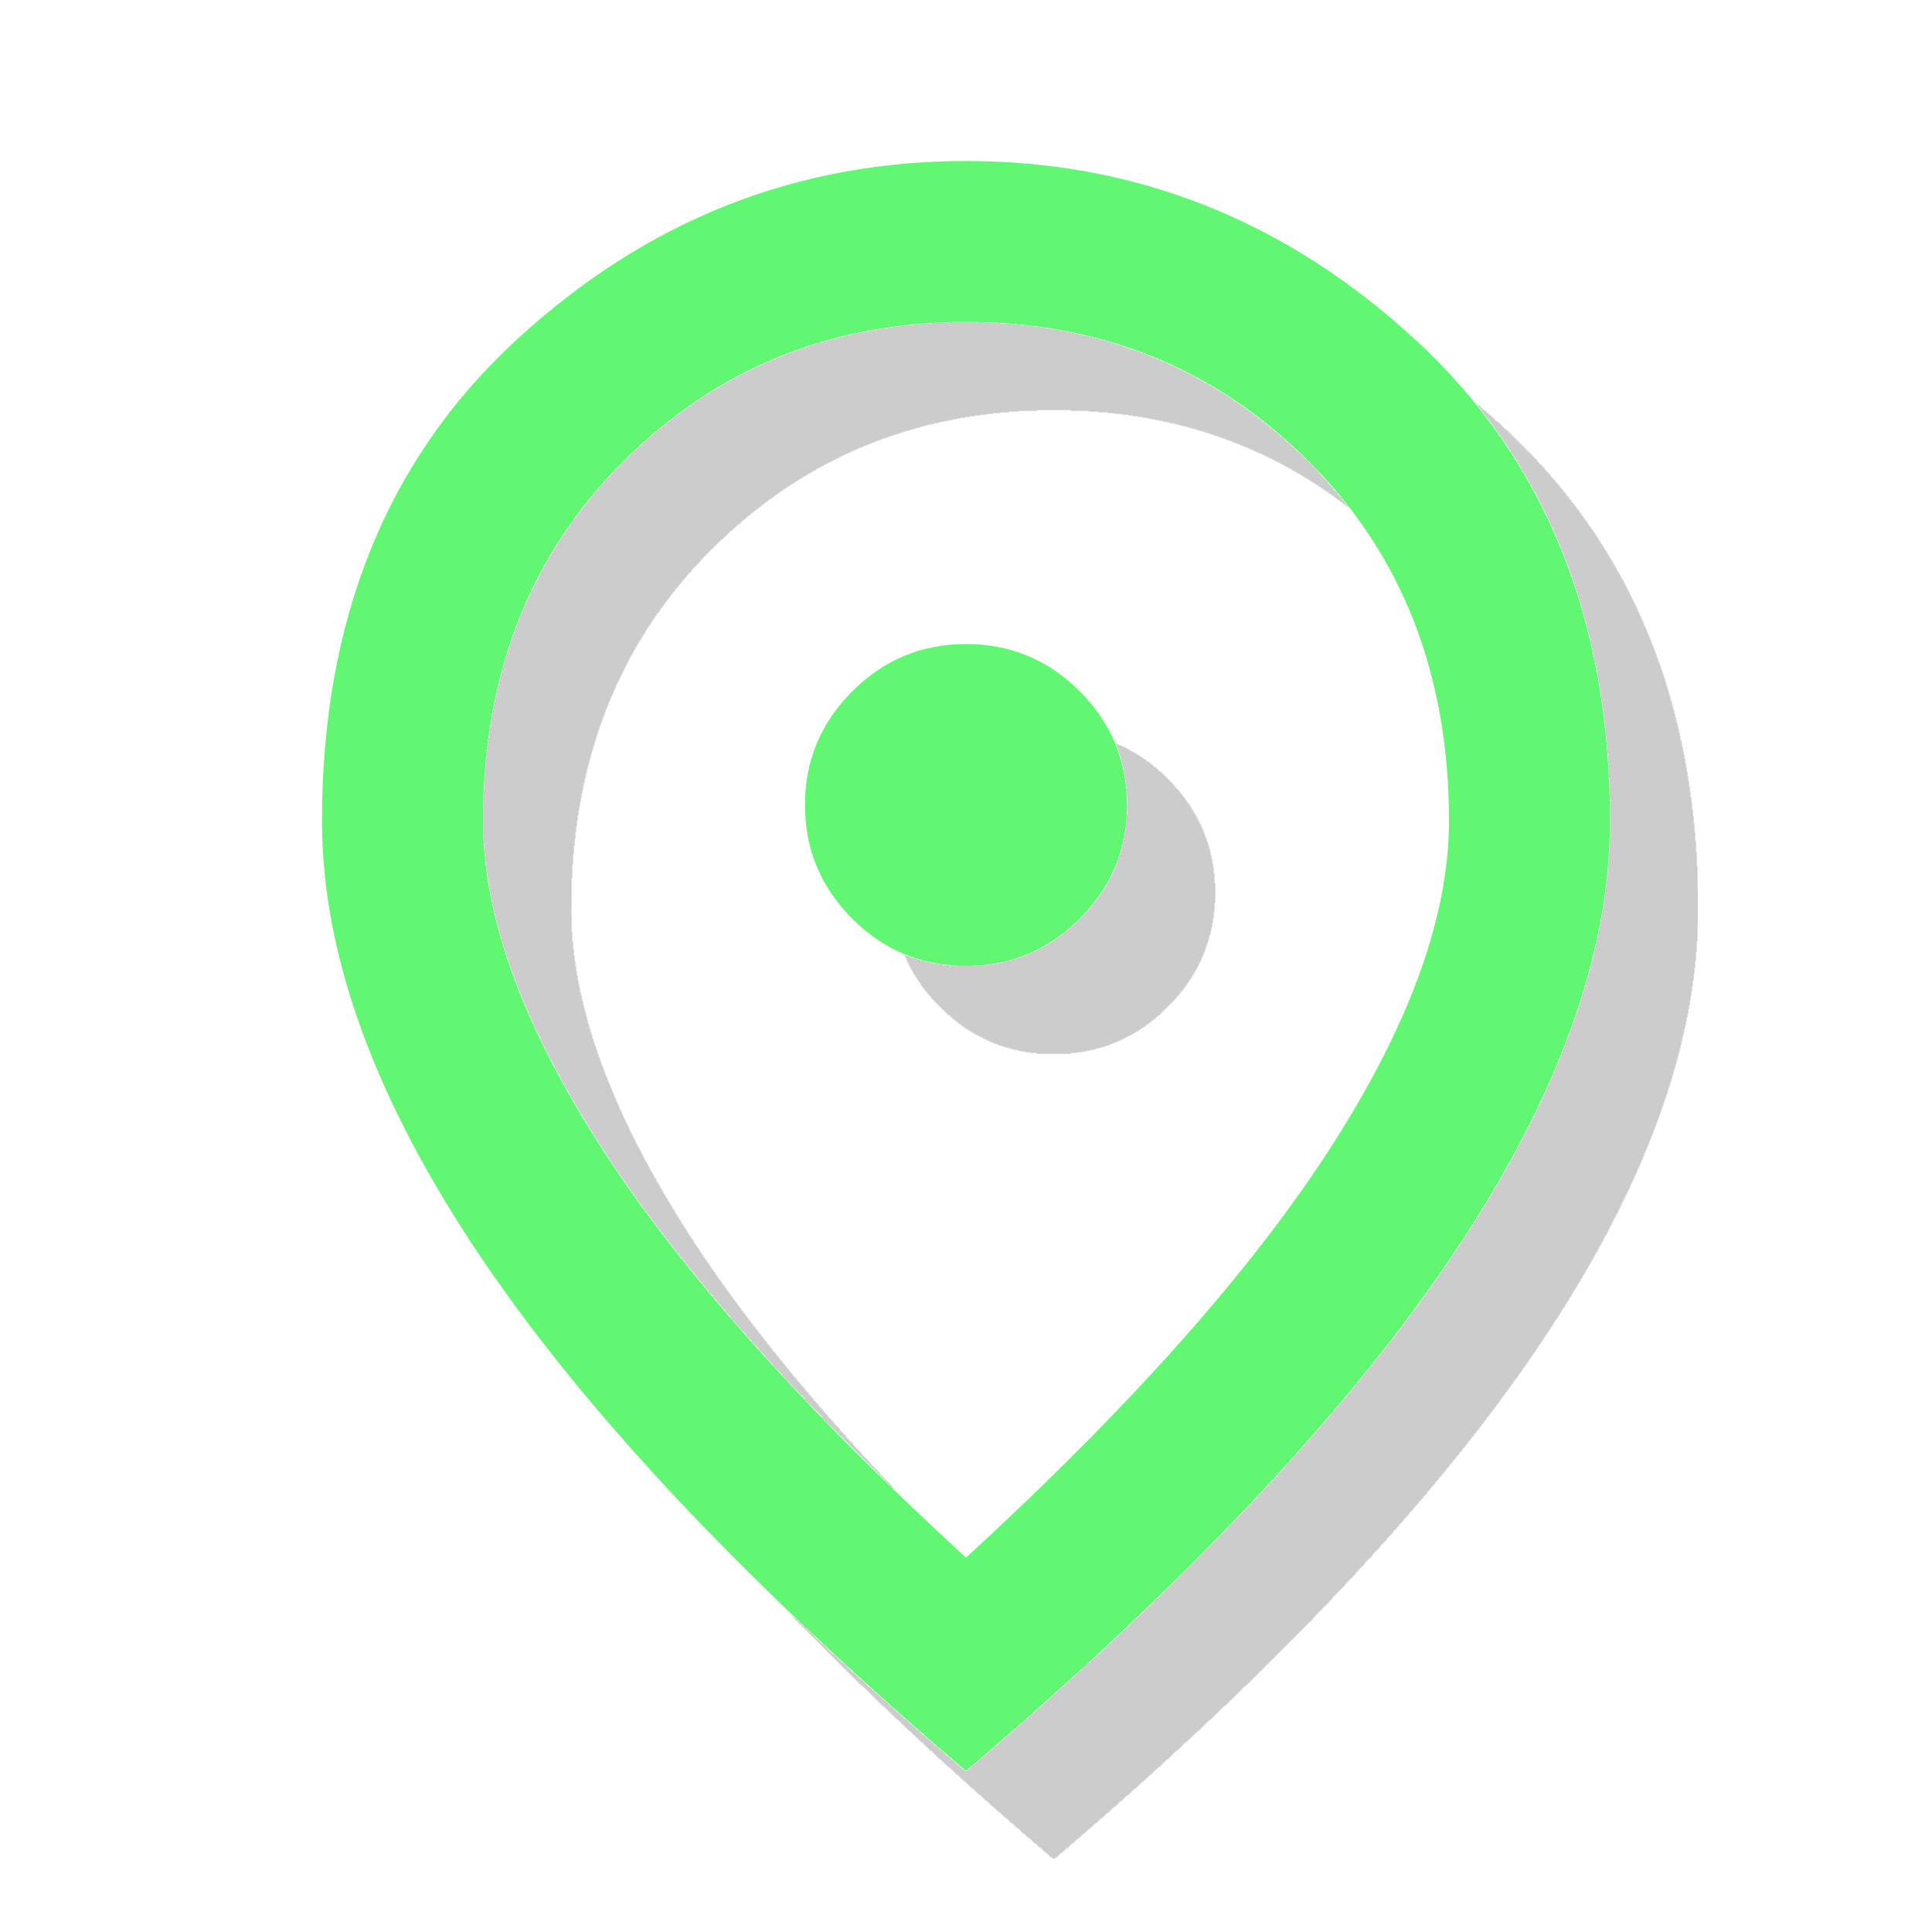
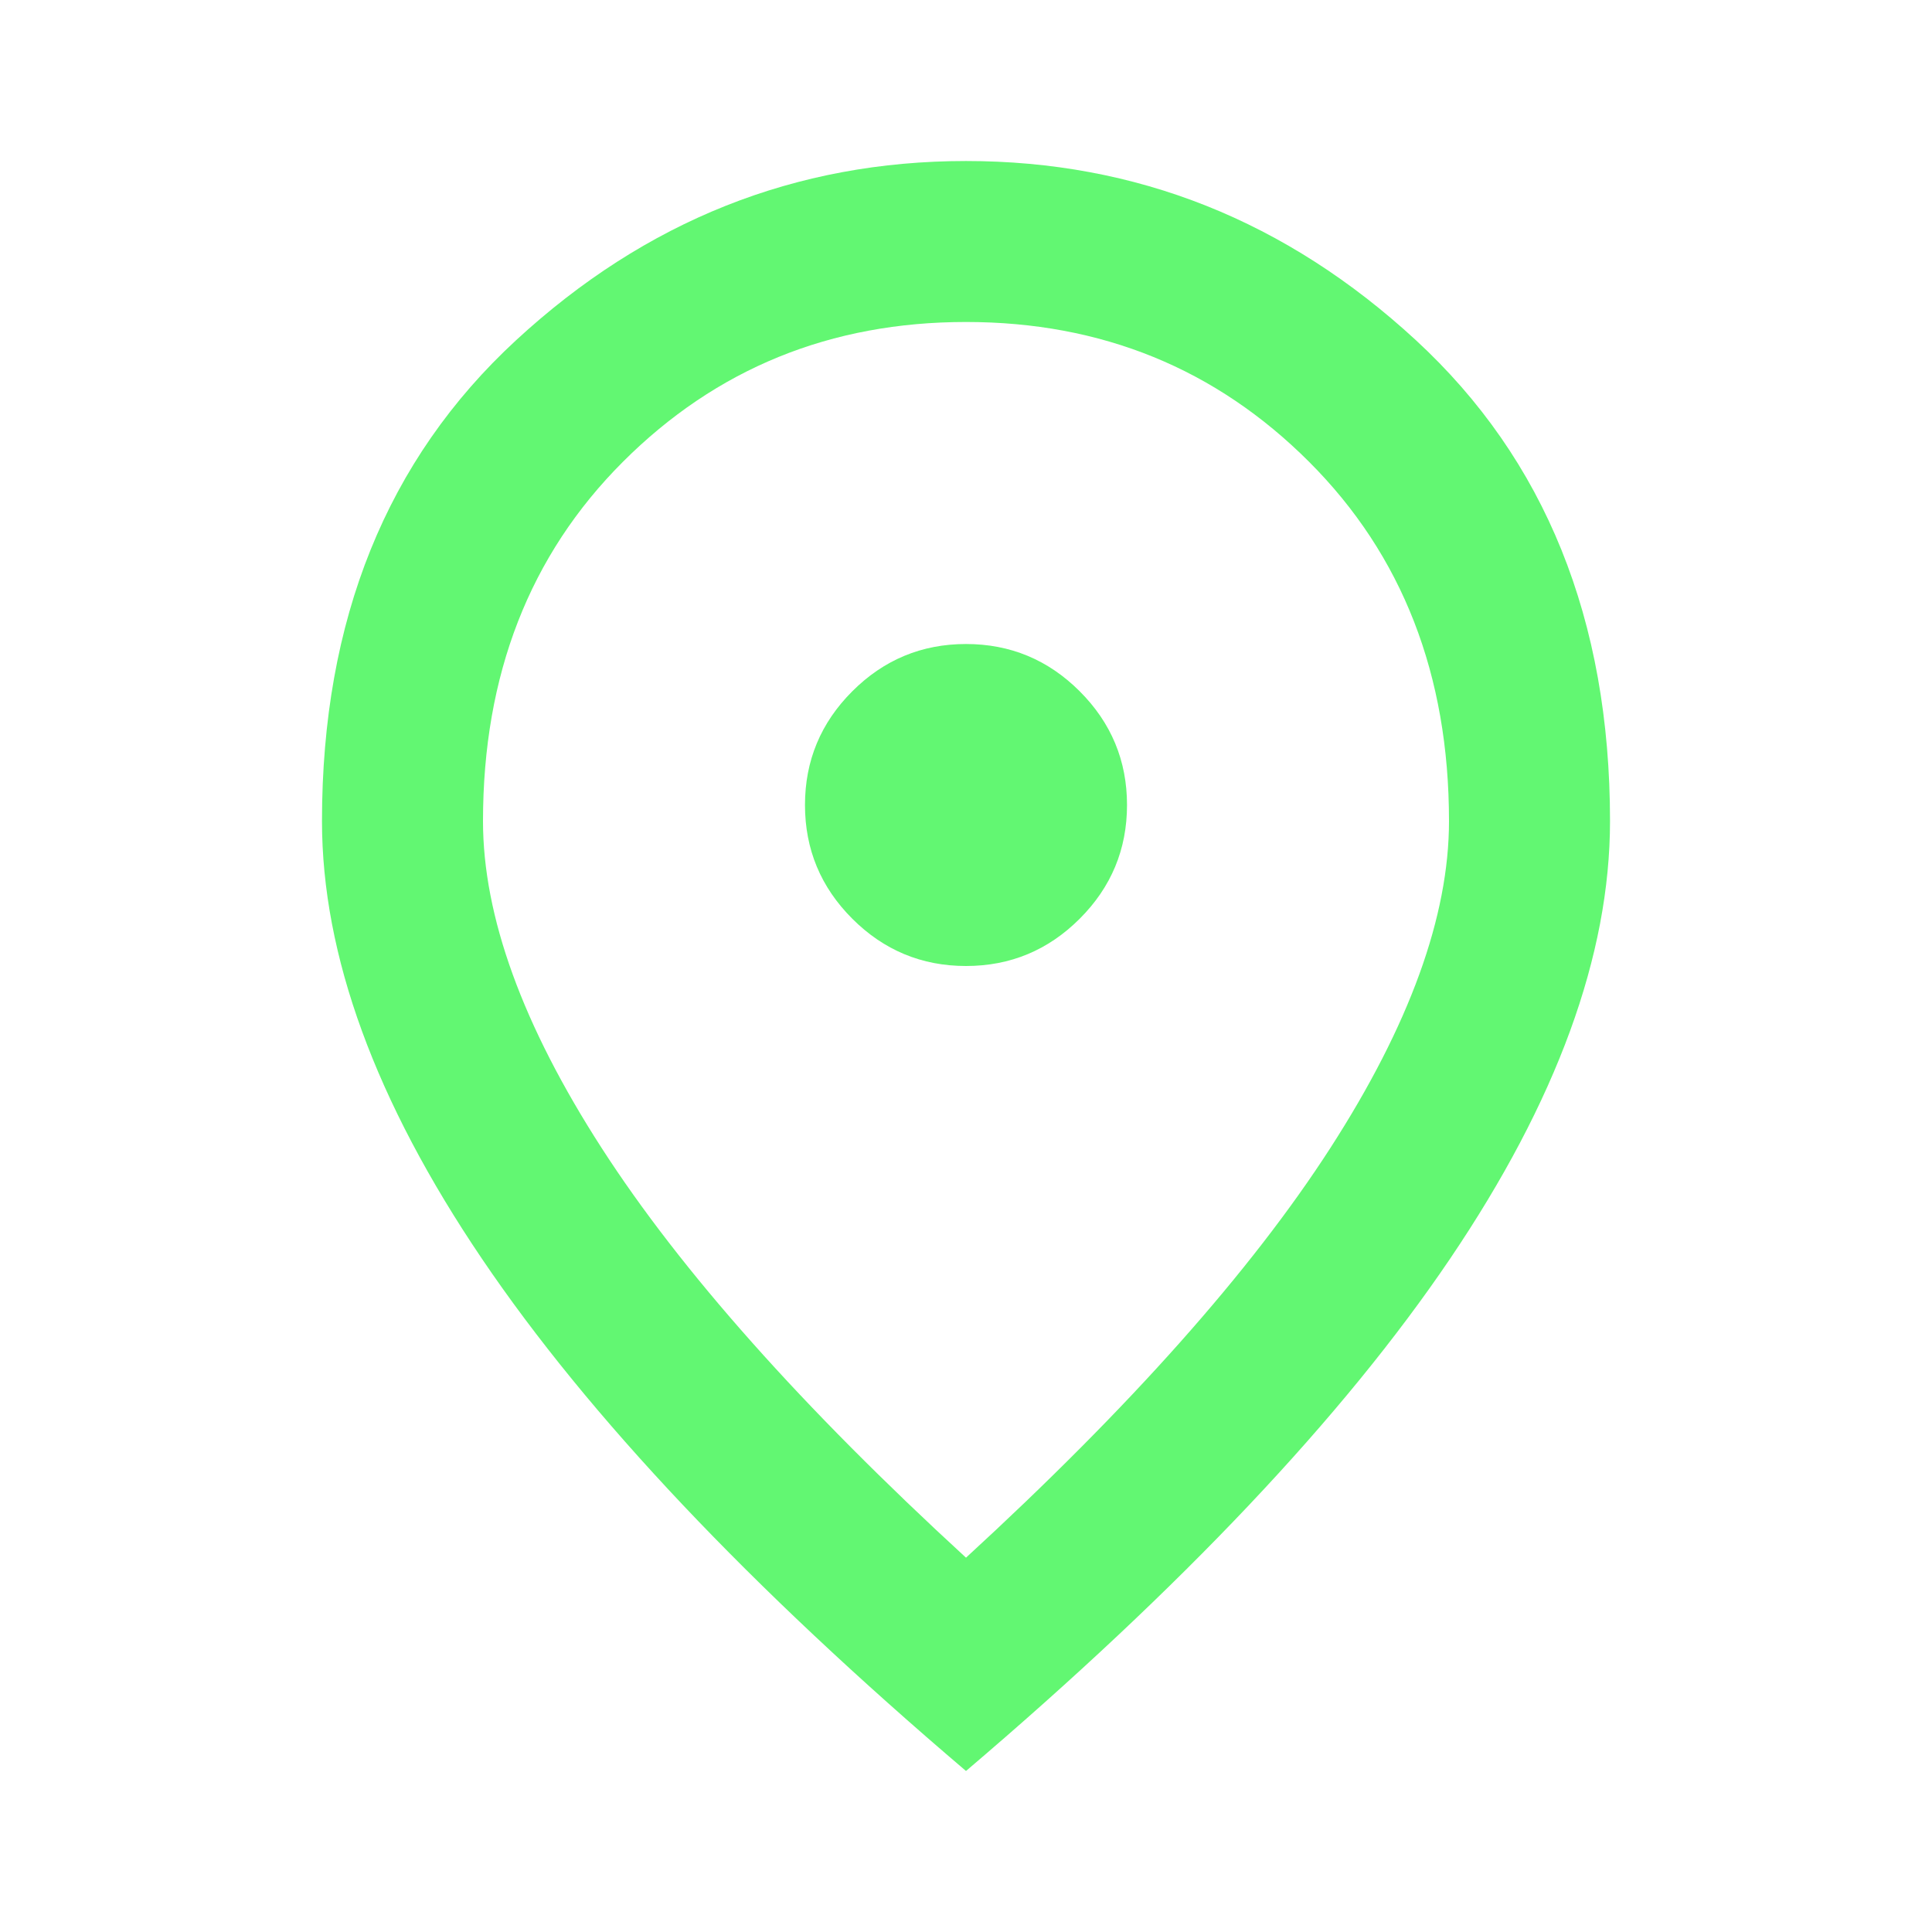
<svg xmlns="http://www.w3.org/2000/svg" width="44" height="44" viewBox="0 0 44 44" fill="none">
-   <g filter="url(#filter0_d_23_747)">
-     <path d="M22 22C23.008 22 23.872 21.641 24.59 20.923C25.308 20.205 25.667 19.342 25.667 18.333C25.667 17.325 25.308 16.462 24.59 15.744C23.872 15.026 23.008 14.667 22 14.667C20.992 14.667 20.128 15.026 19.41 15.744C18.692 16.462 18.333 17.325 18.333 18.333C18.333 19.342 18.692 20.205 19.41 20.923C20.128 21.641 20.992 22 22 22ZM22 35.475C25.728 32.053 28.493 28.944 30.296 26.148C32.099 23.352 33 20.869 33 18.7C33 15.37 31.938 12.642 29.815 10.519C27.691 8.395 25.086 7.333 22 7.333C18.914 7.333 16.309 8.395 14.185 10.519C12.062 12.642 11 15.37 11 18.7C11 20.869 11.901 23.352 13.704 26.148C15.507 28.944 18.272 32.053 22 35.475ZM22 40.333C17.081 36.147 13.406 32.259 10.977 28.669C8.548 25.078 7.333 21.756 7.333 18.7C7.333 14.117 8.808 10.465 11.756 7.746C14.705 5.026 18.119 3.667 22 3.667C25.881 3.667 29.295 5.026 32.244 7.746C35.192 10.465 36.667 14.117 36.667 18.7C36.667 21.756 35.452 25.078 33.023 28.669C30.594 32.259 26.919 36.147 22 40.333Z" fill="#62F772" />
-   </g>
-   <defs>
-     <filter id="filter0_d_23_747" x="7.333" y="3.667" width="31.333" height="38.667" filterUnits="userSpaceOnUse" color-interpolation-filters="sRGB">
-       <feFlood flood-opacity="0" result="BackgroundImageFix" />
-       <feColorMatrix in="SourceAlpha" type="matrix" values="0 0 0 0 0 0 0 0 0 0 0 0 0 0 0 0 0 0 127 0" result="hardAlpha" />
-       <feOffset dx="2" dy="2" />
-       <feComposite in2="hardAlpha" operator="out" />
-       <feColorMatrix type="matrix" values="0 0 0 0 0 0 0 0 0 0 0 0 0 0 0 0 0 0 0.2 0" />
-       <feBlend mode="normal" in2="BackgroundImageFix" result="effect1_dropShadow_23_747" />
-       <feBlend mode="normal" in="SourceGraphic" in2="effect1_dropShadow_23_747" result="shape" />
-     </filter>
-   </defs>
+   <path d="M22 22C23.008 22 23.872 21.641 24.59 20.923C25.308 20.205 25.667 19.342 25.667 18.333C25.667 17.325 25.308 16.462 24.59 15.744C23.872 15.026 23.008 14.667 22 14.667C20.992 14.667 20.128 15.026 19.41 15.744C18.692 16.462 18.333 17.325 18.333 18.333C18.333 19.342 18.692 20.205 19.41 20.923C20.128 21.641 20.992 22 22 22ZM22 35.475C25.728 32.053 28.493 28.944 30.296 26.148C32.099 23.352 33 20.869 33 18.7C33 15.37 31.938 12.642 29.815 10.519C27.691 8.395 25.086 7.333 22 7.333C18.914 7.333 16.309 8.395 14.185 10.519C12.062 12.642 11 15.37 11 18.7C11 20.869 11.901 23.352 13.704 26.148C15.507 28.944 18.272 32.053 22 35.475ZM22 40.333C17.081 36.147 13.406 32.259 10.977 28.669C8.548 25.078 7.333 21.756 7.333 18.7C7.333 14.117 8.808 10.465 11.756 7.746C14.705 5.026 18.119 3.667 22 3.667C25.881 3.667 29.295 5.026 32.244 7.746C35.192 10.465 36.667 14.117 36.667 18.7C36.667 21.756 35.452 25.078 33.023 28.669C30.594 32.259 26.919 36.147 22 40.333Z" fill="#62F772" />
</svg>
